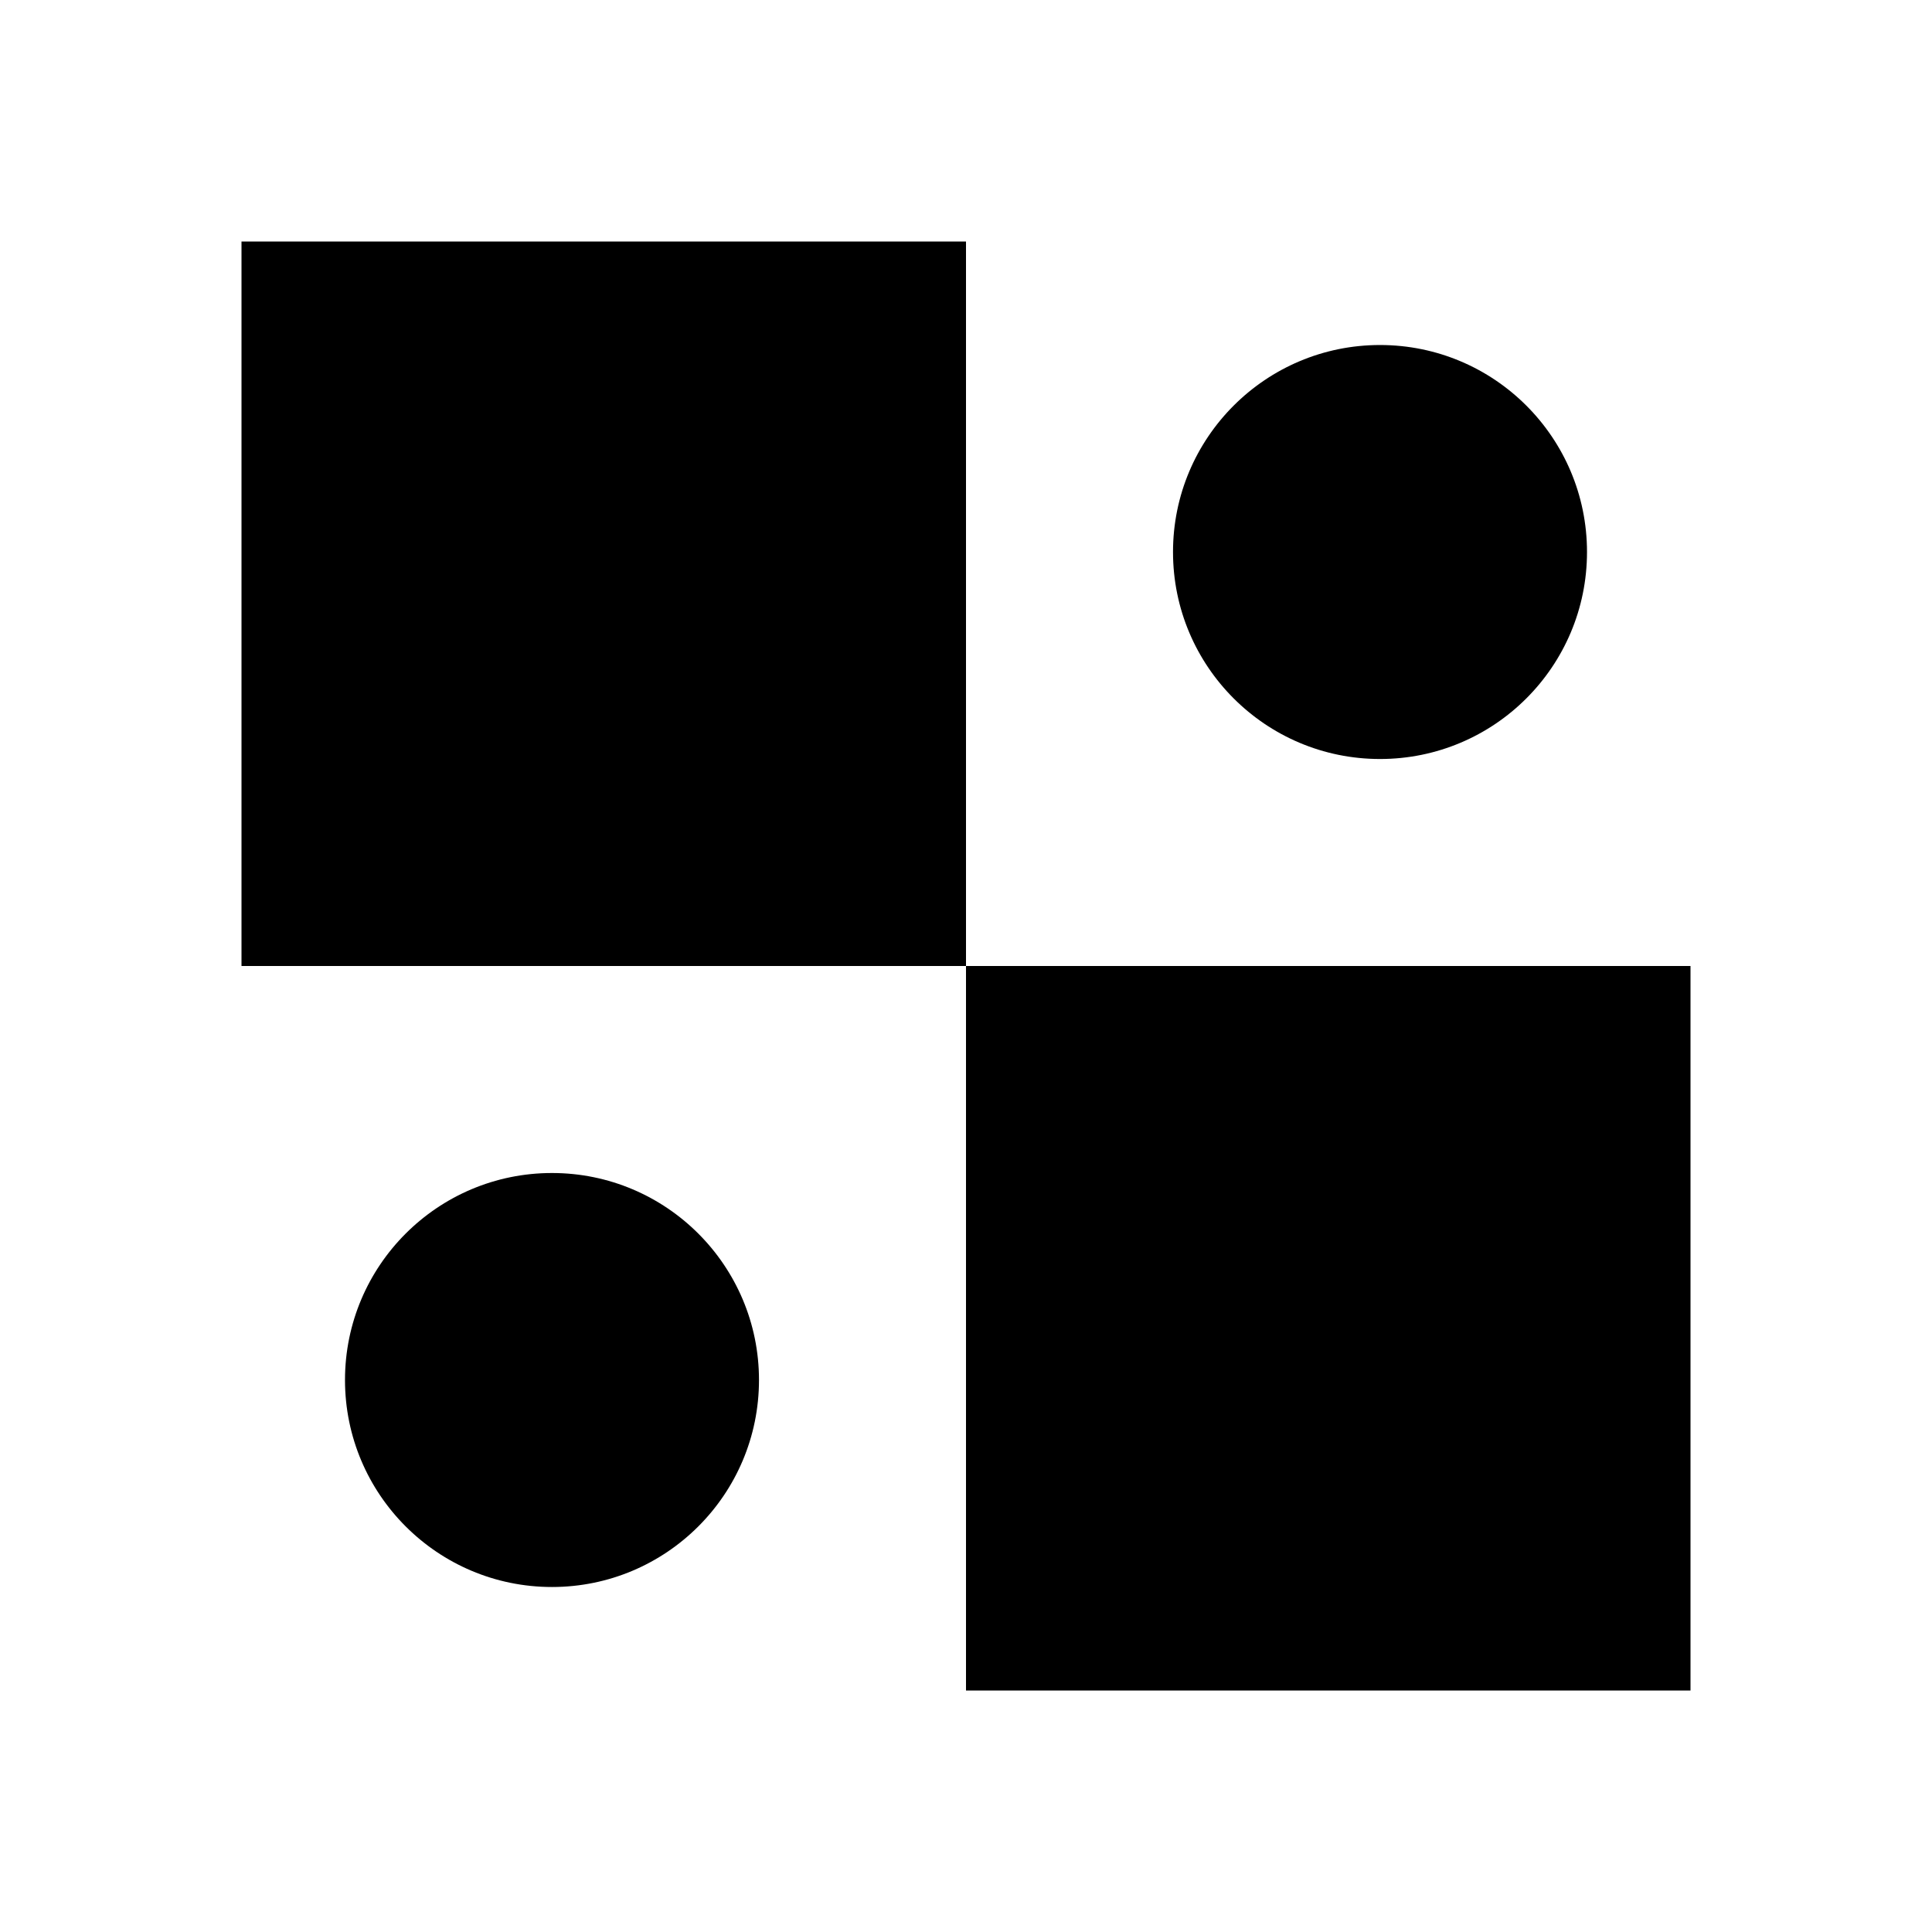
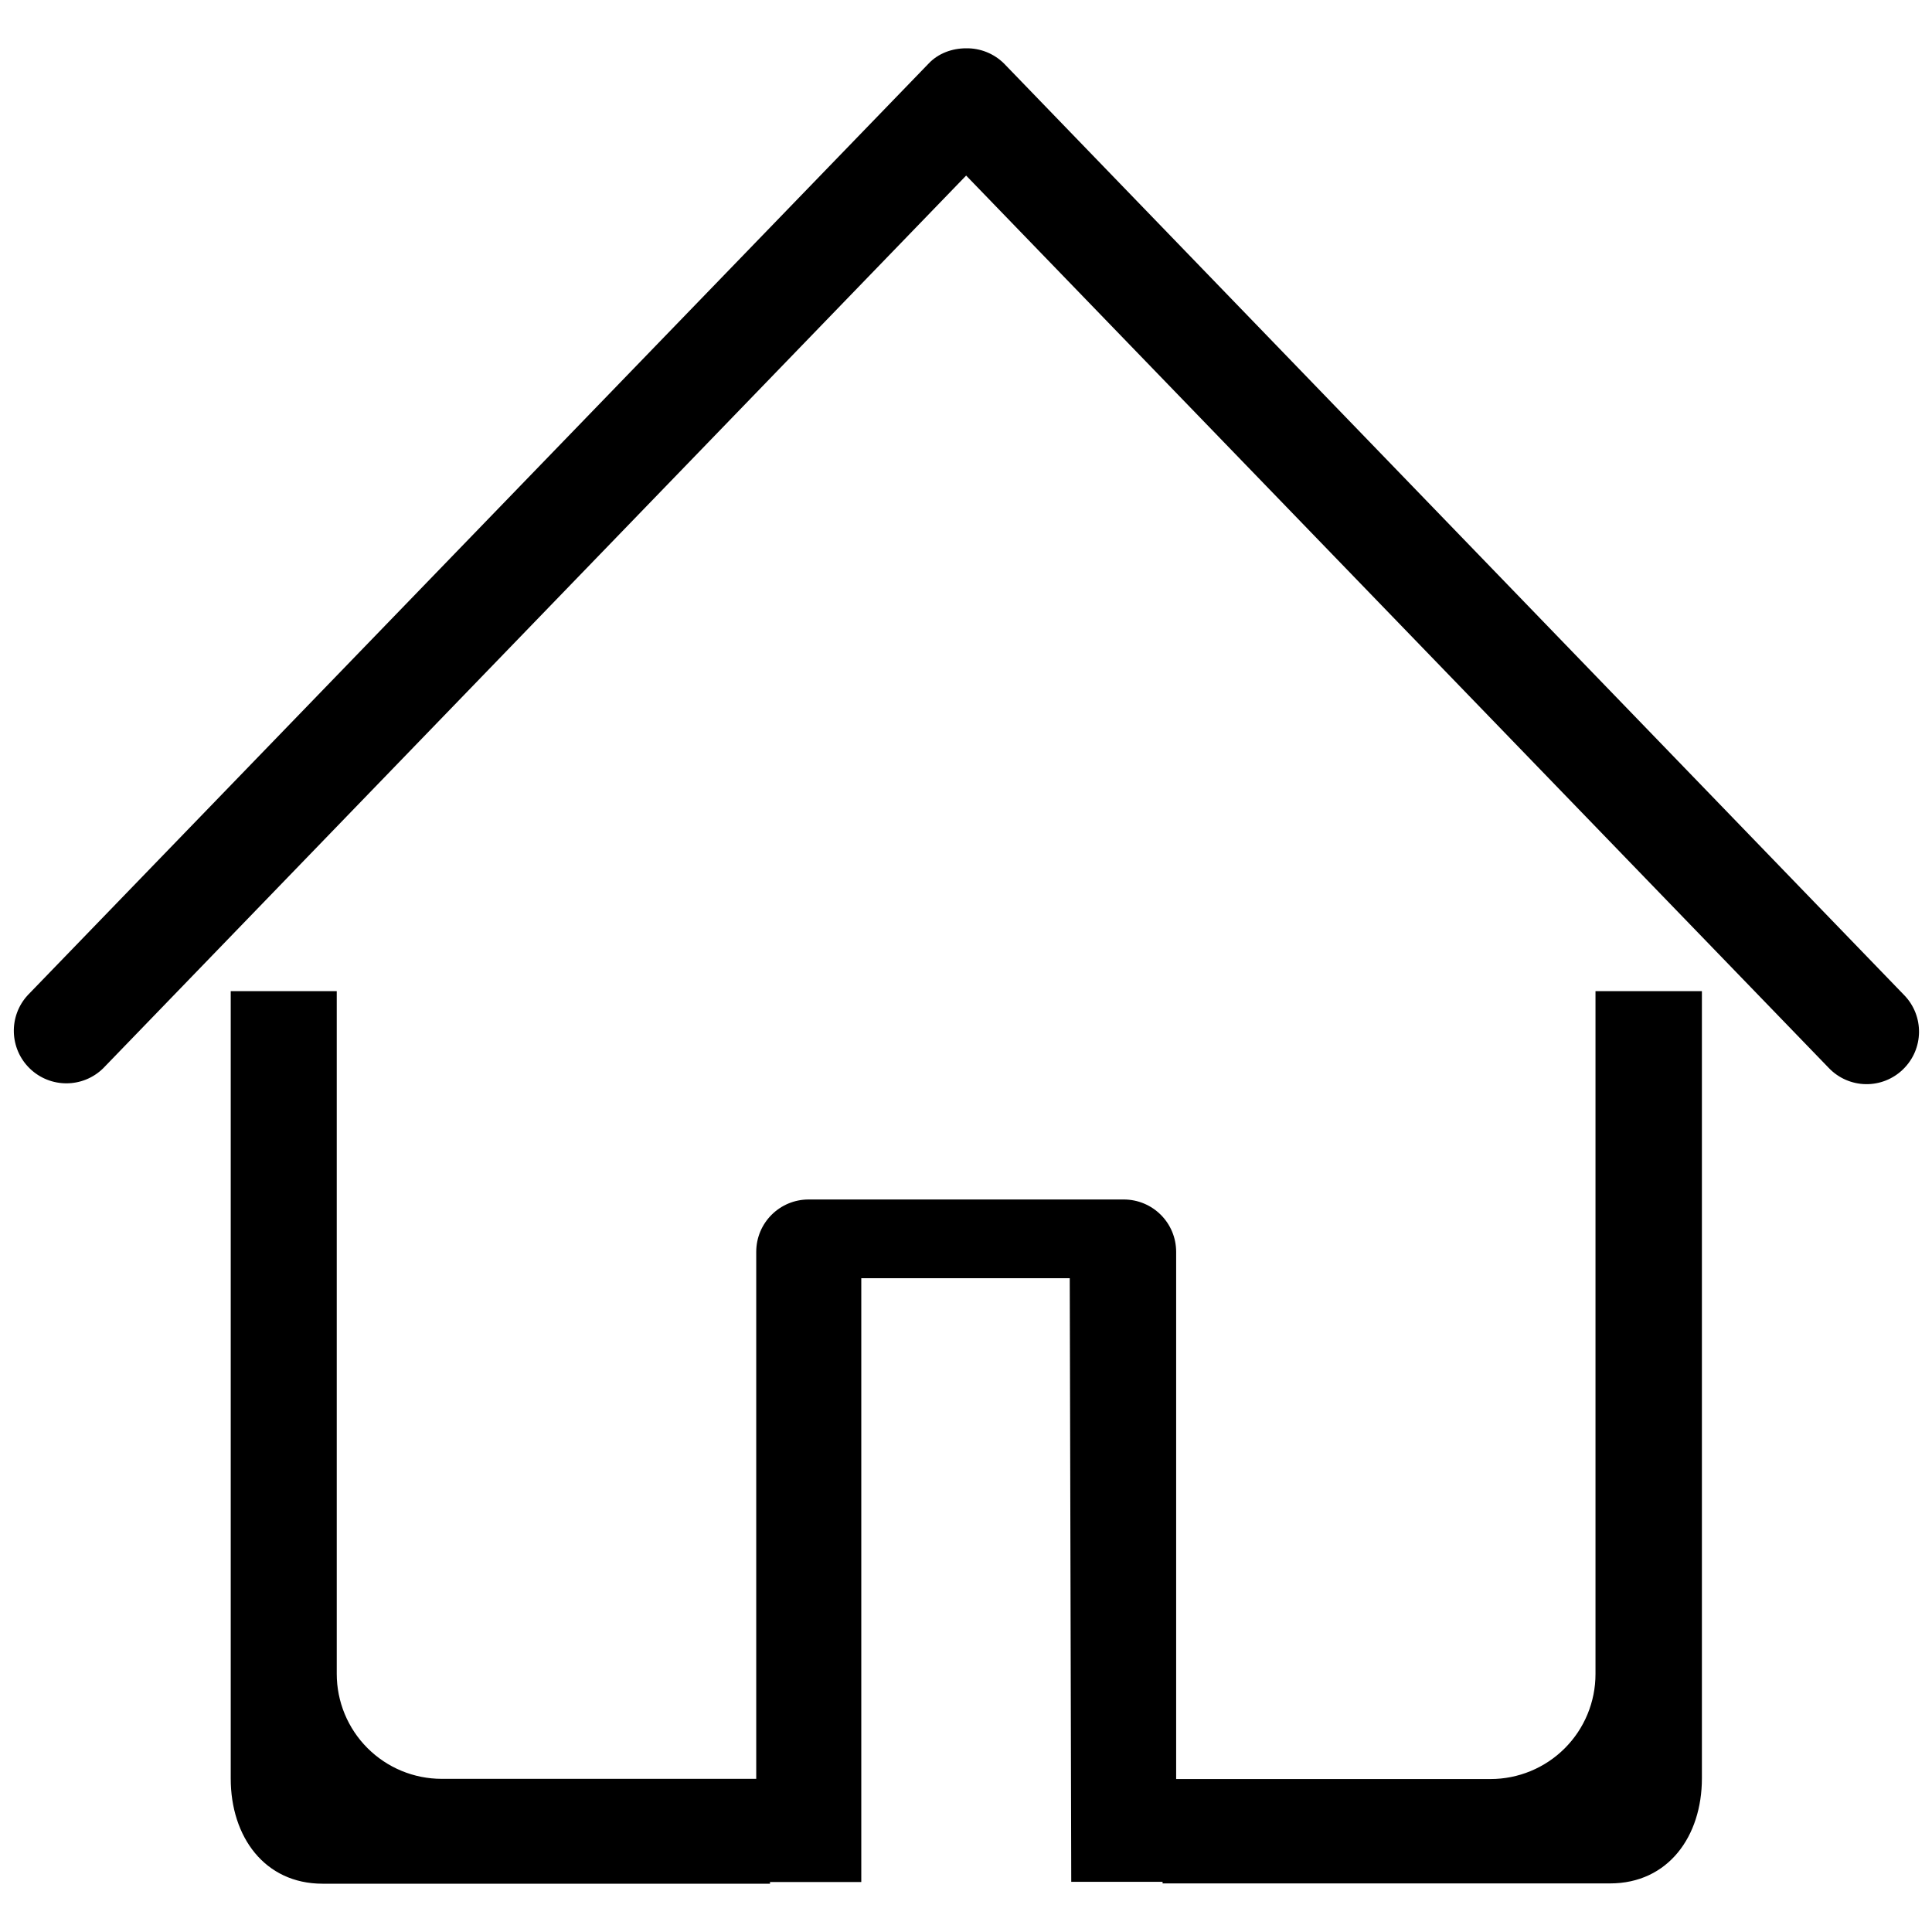
- <svg xmlns="http://www.w3.org/2000/svg" t="1595244776619" class="icon" viewBox="0 0 1024 1024" version="1.1" p-id="9479" width="200" height="200">
-   <path d="M731.432 402.288c-60.592 0-109.712-49.12-109.712-109.712s49.12-109.712 109.712-109.712c60.592 0 109.712 49.12 109.712 109.712s-49.12 109.712-109.712 109.712z m-438.864 438.856c-60.592 0-109.712-49.12-109.712-109.712s49.12-109.712 109.712-109.712c60.592 0 109.712 49.12 109.712 109.712s-49.12 109.712-109.712 109.712zM128 128h384v384H128V128z m384 384h384v384H512V512z" p-id="9480" />
+ <svg xmlns="http://www.w3.org/2000/svg" t="1608341629784" class="icon" viewBox="0 0 1024 1024" version="1.1" p-id="3907" width="200" height="200">
+   <path d="M845.645 525.338v361.882a55.629 55.629 0 0 1-55.706 55.706h-166.554V663.526c0-15.386-12.442-27.776-27.802-27.776h-166.989c-15.334 0-27.776 12.39-27.776 27.776v279.296H234.138a55.629 55.629 0 0 1-55.654-55.68V525.338H122.291v417.357c0 30.797 17.92 55.706 48.666 55.706h237.158v-0.896h48.384V677.478h110.49l0.794 319.923h48.41v0.845h237.184c30.746 0 48.666-24.909 48.666-55.706V525.338h-56.397zM512.077 25.6c-7.424 0-14.822 2.662-19.942 8.141l-477.44 493.722a27.853 27.853 0 0 0 39.987 38.758L512.077 93.056l457.344 473.114a27.674 27.674 0 0 0 39.219 0.614c11.085-10.752 11.315-28.314 0.614-39.347L532.096 33.613A27.904 27.904 0 0 0 512.077 25.6z" p-id="3908" />
</svg>
